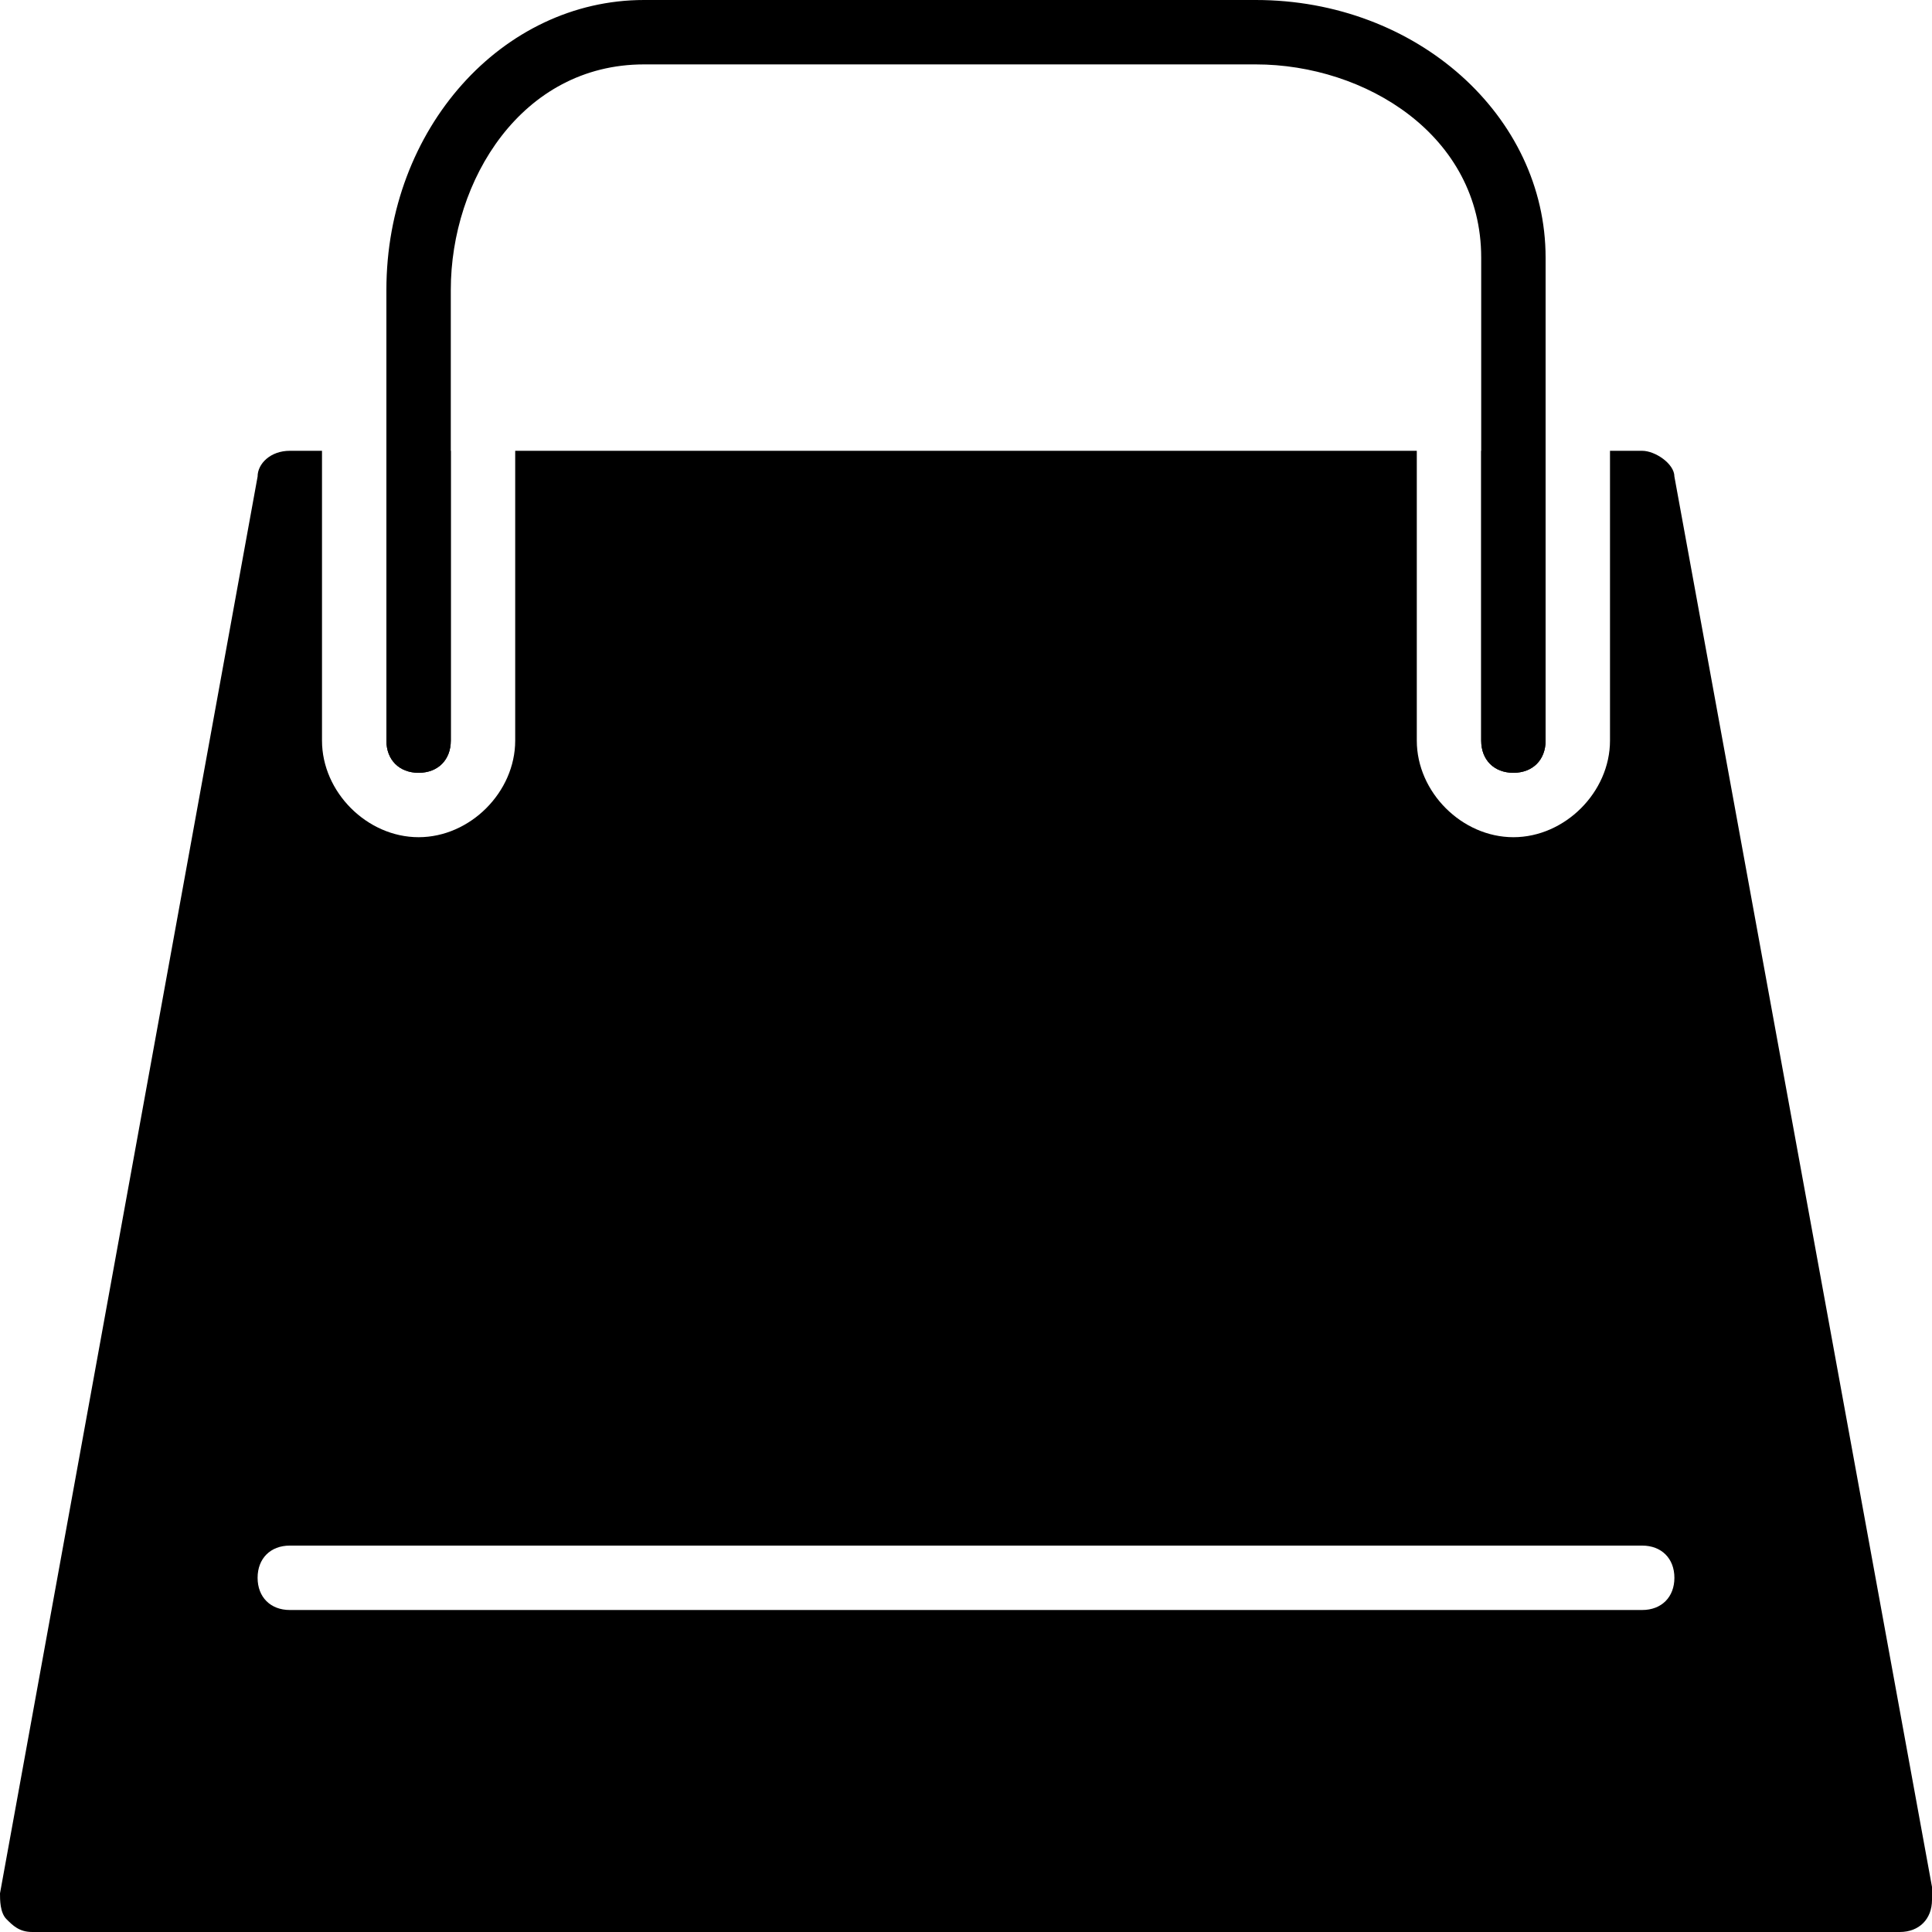
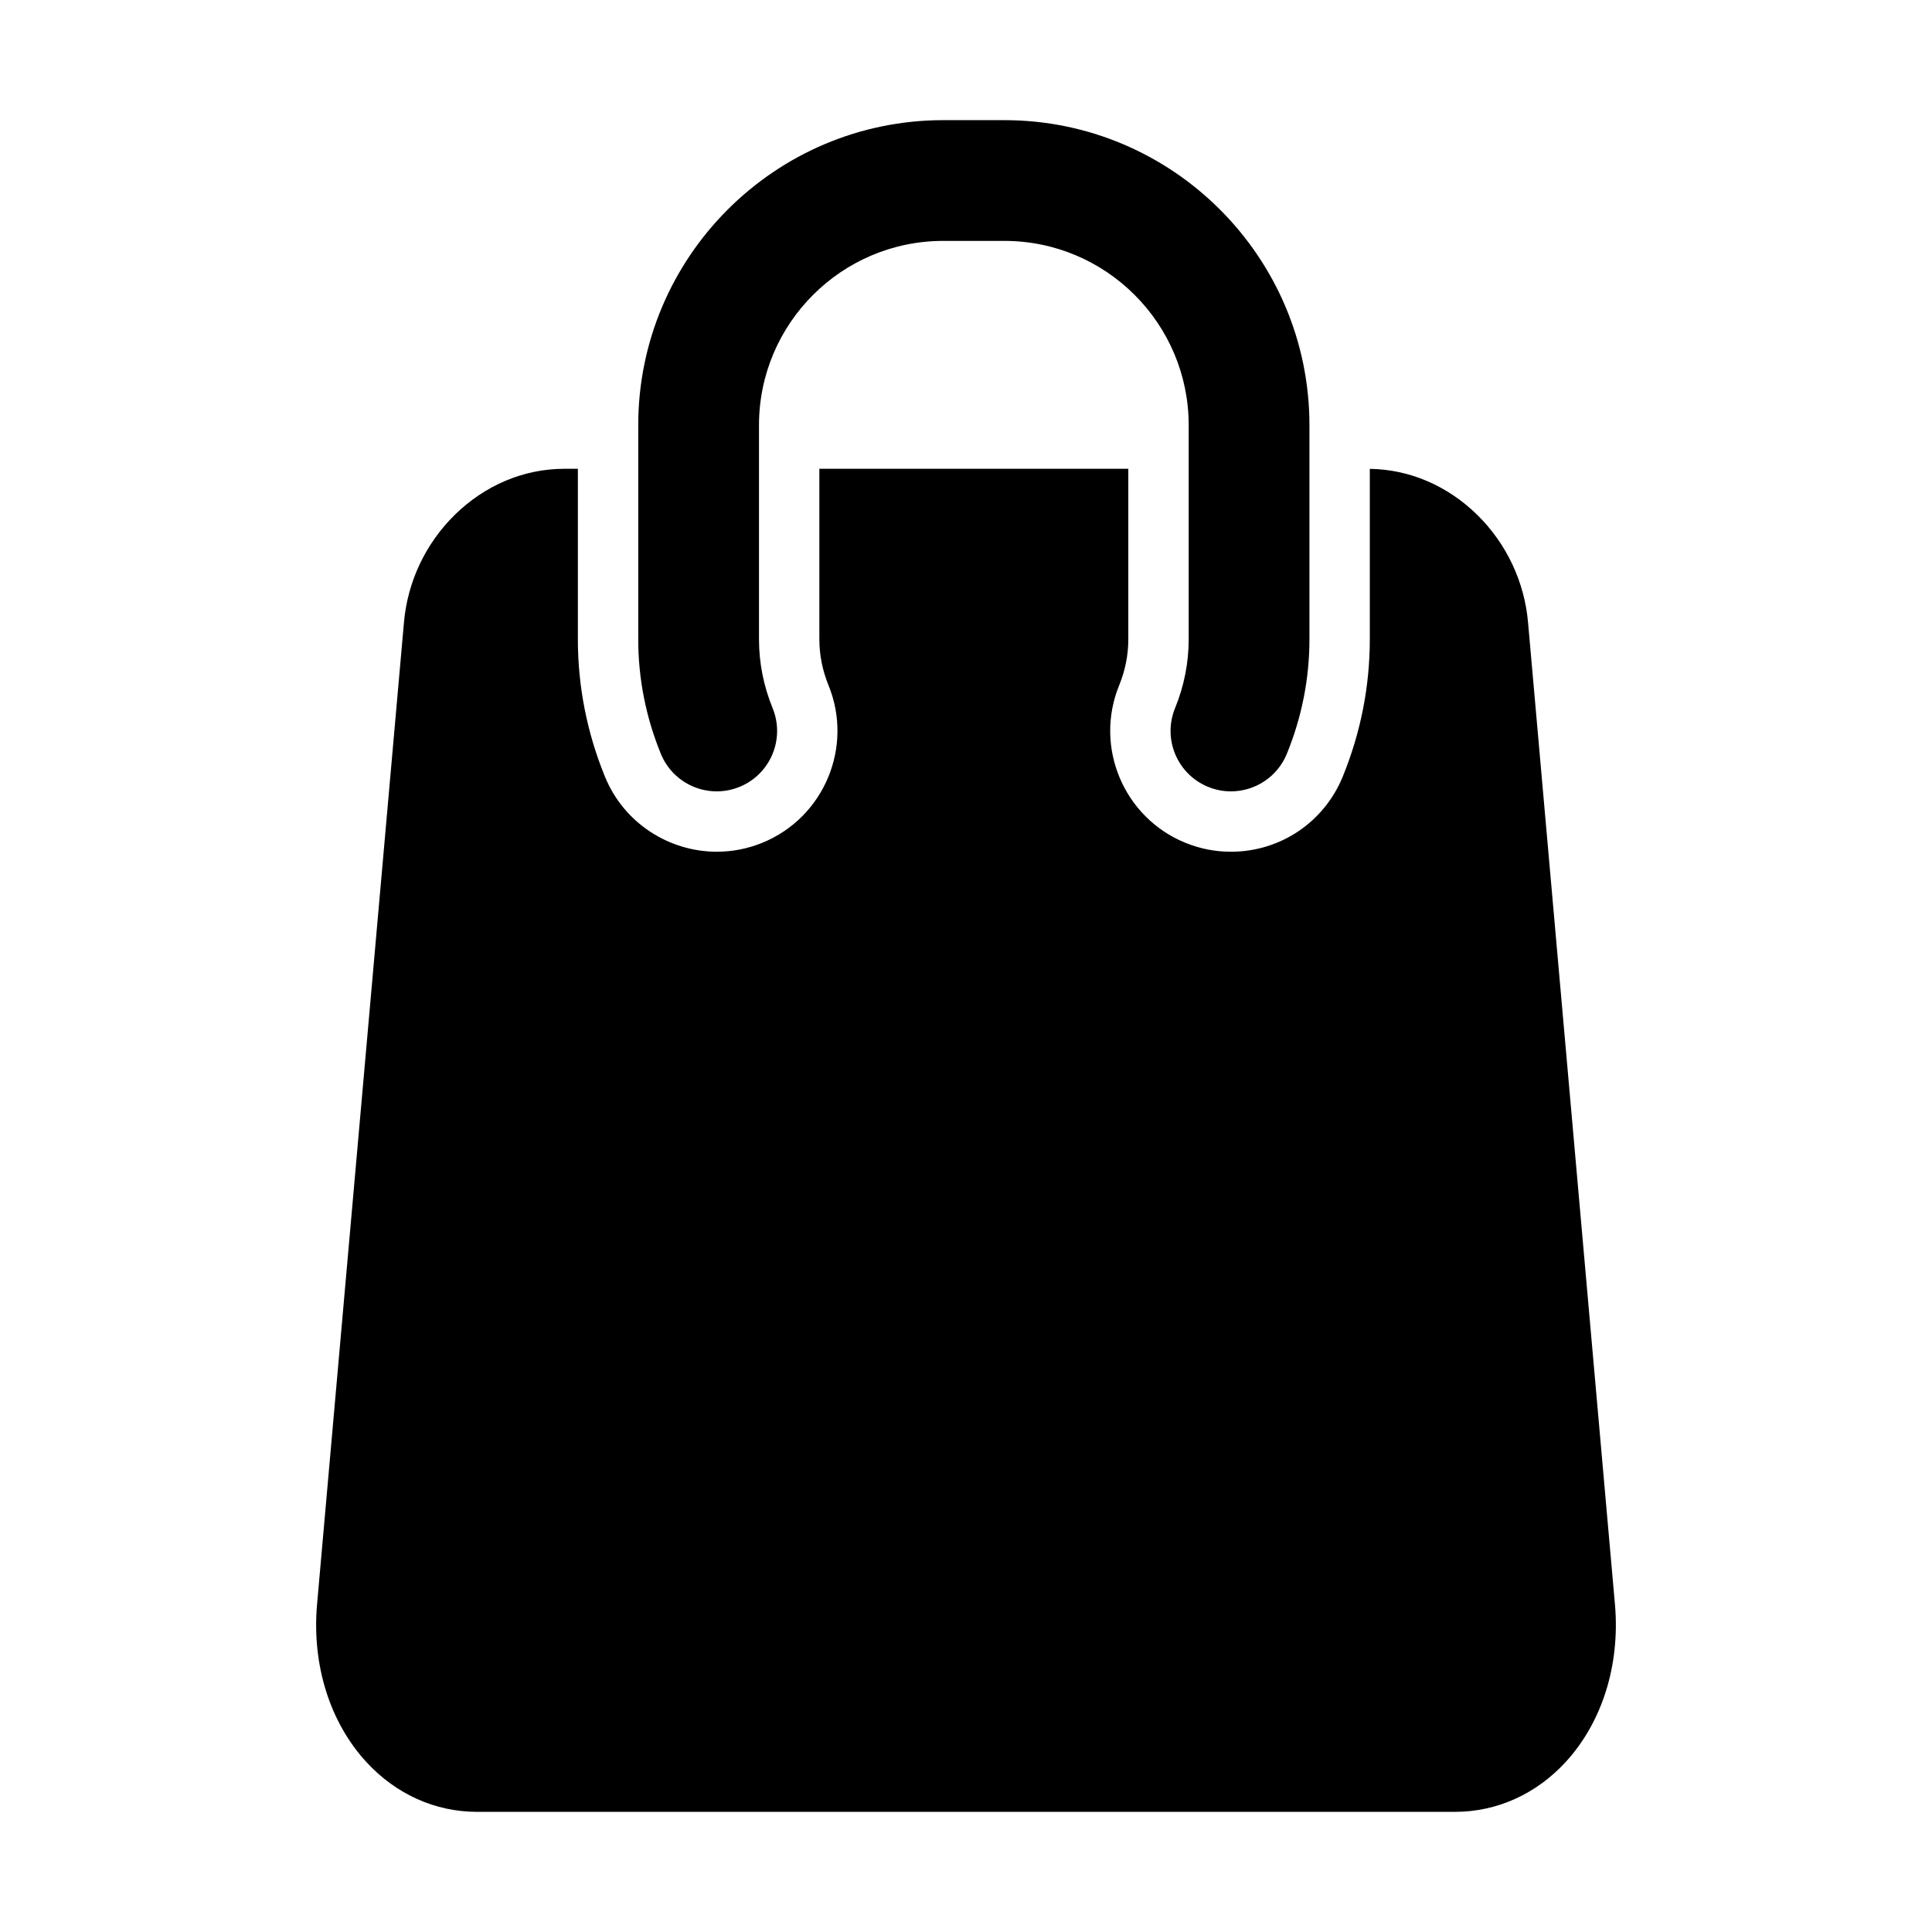
- <svg xmlns="http://www.w3.org/2000/svg" t="1546852608910" class="icon" style="" viewBox="0 0 1024 1024" version="1.1" p-id="28649" width="200" height="200">
+ <svg xmlns="http://www.w3.org/2000/svg" t="1546862669466" class="icon" style="" viewBox="0 0 1024 1024" version="1.1" p-id="4431" width="200" height="200">
  <defs>
    <style type="text/css" />
  </defs>
-   <path d="M802.133 409.6c-10.24 0-17.067-6.827-17.067-17.067V136.533c0-64.853-61.44-102.4-119.467-102.4H341.333C276.48 34.133 238.933 95.573 238.933 153.6v238.933c0 10.24-6.827 17.067-17.067 17.067s-17.067-6.827-17.067-17.067v-238.933C204.8 68.267 266.24 0 341.333 0h324.267C750.933 0 819.2 61.44 819.2 136.533v256c0 10.24-6.827 17.067-17.067 17.067z" fill="" p-id="28650" />
-   <path d="M802.133 409.6c10.24 0 17.067-6.827 17.067-17.067V238.933h-34.133v153.6c0 10.24 6.827 17.067 17.067 17.067zM221.867 409.6c10.24 0 17.067-6.827 17.067-17.067V238.933H204.8v153.6c0 10.24 6.827 17.067 17.067 17.067z" fill="" p-id="28651" />
-   <path d="M1024 1000.107L887.467 252.587c0-6.827-10.24-13.653-17.067-13.653H853.333v153.6c0 27.307-23.893 51.2-51.2 51.2s-51.2-23.893-51.2-51.2V238.933H273.067v153.6c0 27.307-23.893 51.2-51.2 51.2S170.667 419.84 170.667 392.533V238.933h-17.067c-10.24 0-17.067 6.827-17.067 13.653l-136.533 750.933c0 3.413 0 10.24 3.413 13.653 3.413 3.413 6.827 6.827 13.653 6.827h989.867c10.24 0 17.067-6.827 17.067-17.067v-6.827zM870.4 853.333h-716.8c-10.24 0-17.067-6.827-17.067-17.067s6.827-17.067 17.067-17.067h716.8c10.24 0 17.067 6.827 17.067 17.067s-6.827 17.067-17.067 17.067z" fill="" p-id="28652" />
+   <path d="M652.418 419.44c-4.028 0-8.122-0.765-12.082-2.381-16.362-6.679-24.212-25.358-17.533-41.72 4.794-11.744 7.225-24.035 7.225-36.531V225.35c0-53.853-43.813-97.666-97.665-97.666h-32.416c-53.853 0-97.666 43.813-97.666 97.666v113.457c0 12.496 2.431 24.786 7.225 36.531 6.679 16.362-1.171 35.041-17.534 41.72-16.364 6.679-35.042-1.171-41.72-17.534-7.943-19.46-11.971-39.889-11.971-60.718V225.35c0-89.143 72.523-161.666 161.666-161.666h32.416c89.143 0 161.665 72.523 161.665 161.666v113.457c0 20.83-4.027 41.258-11.971 60.718-5.063 12.402-17.022 19.915-29.639 19.915z" p-id="4432" />
+   <path d="M855.995 850.78l-0.012-0.136-46.066-520.526c-1.841-21.603-11.373-41.887-26.847-57.127-15.784-15.546-36.004-24.204-57.043-24.492v90.309c0 24.997-4.826 49.495-14.344 72.812-9.874 24.19-33.137 39.821-59.266 39.821-8.312 0-16.445-1.6-24.174-4.754-32.674-13.337-48.404-50.769-35.068-83.441 3.22-7.887 4.852-16.108 4.852-24.438v-90.336H434.281v90.336c0 8.329 1.632 16.551 4.852 24.438 13.336 32.673-2.395 70.104-35.067 83.441a63.691 63.691 0 0 1-24.104 4.747c-25.249 0.002-49.221-15.033-59.336-39.814-9.518-23.318-14.344-47.816-14.344-72.811v-90.336h-7.23c-21.426 0-42.066 8.708-58.12 24.519-15.479 15.245-25.012 35.539-26.849 57.149l-46.065 520.505-0.012 0.137c-2.679 31.823 6.857 62.12 26.164 83.122 15.659 17.032 36.492 26.413 58.66 26.413h518.344c22.168 0 43.001-9.381 58.66-26.414 19.306-21.003 28.842-51.3 26.161-83.124z" p-id="4433" />
</svg>
